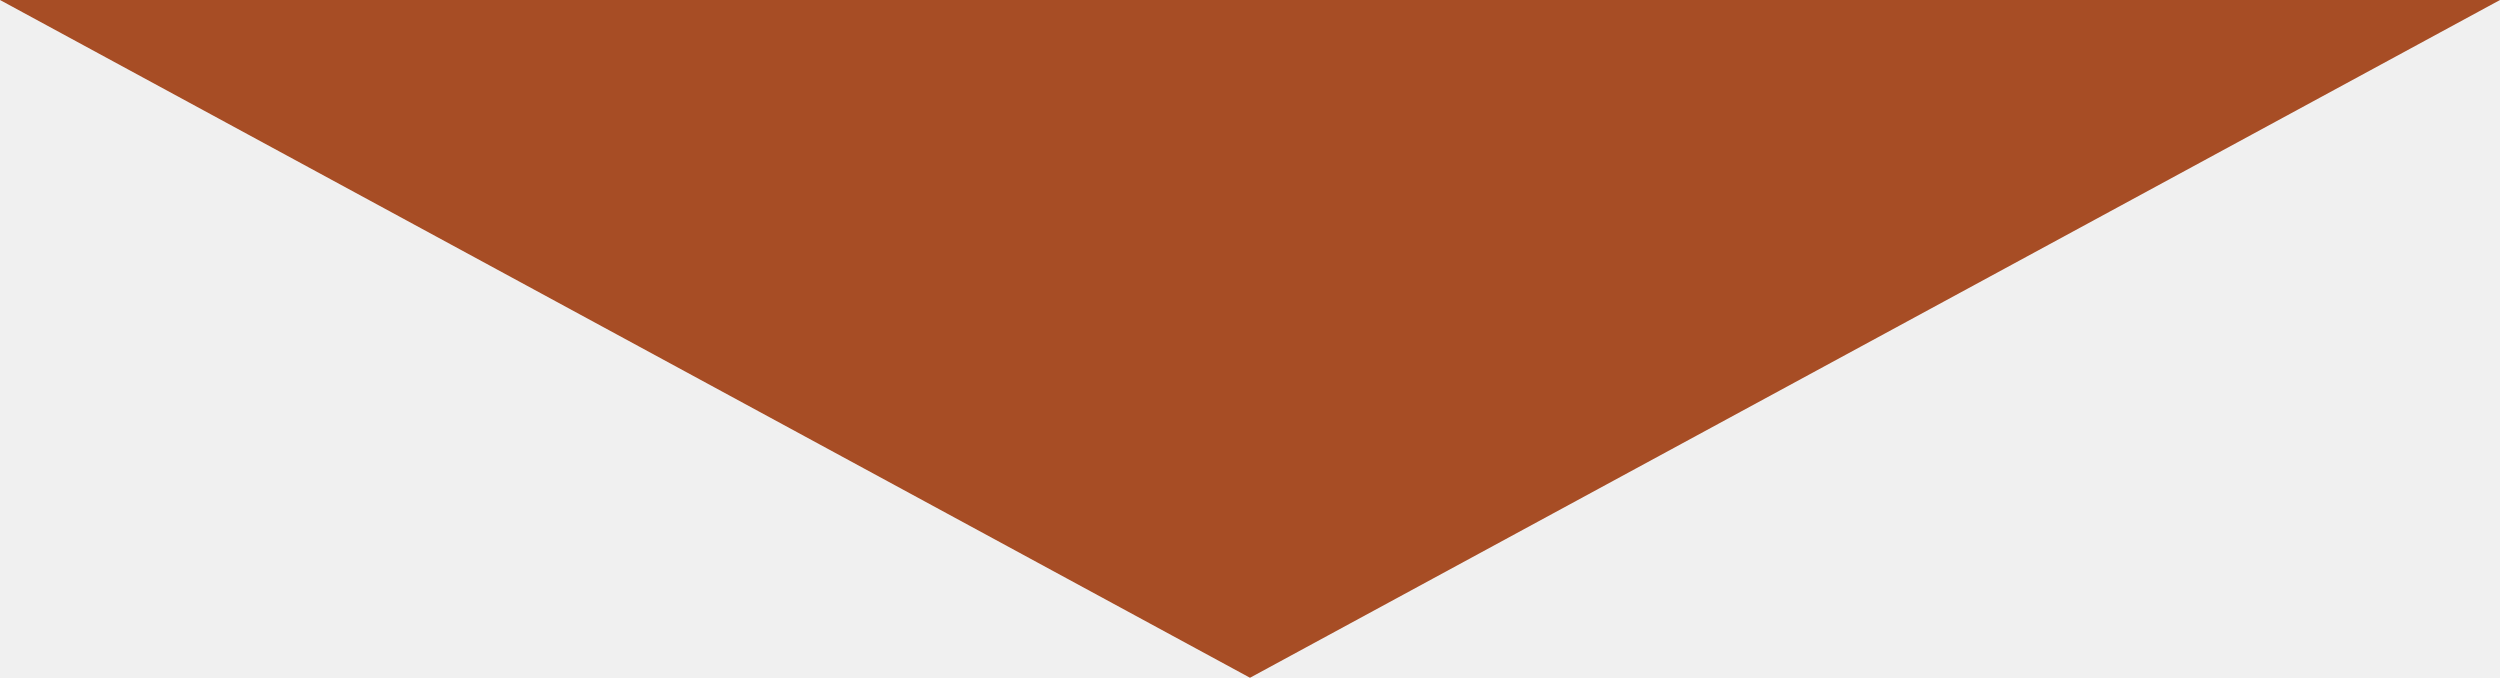
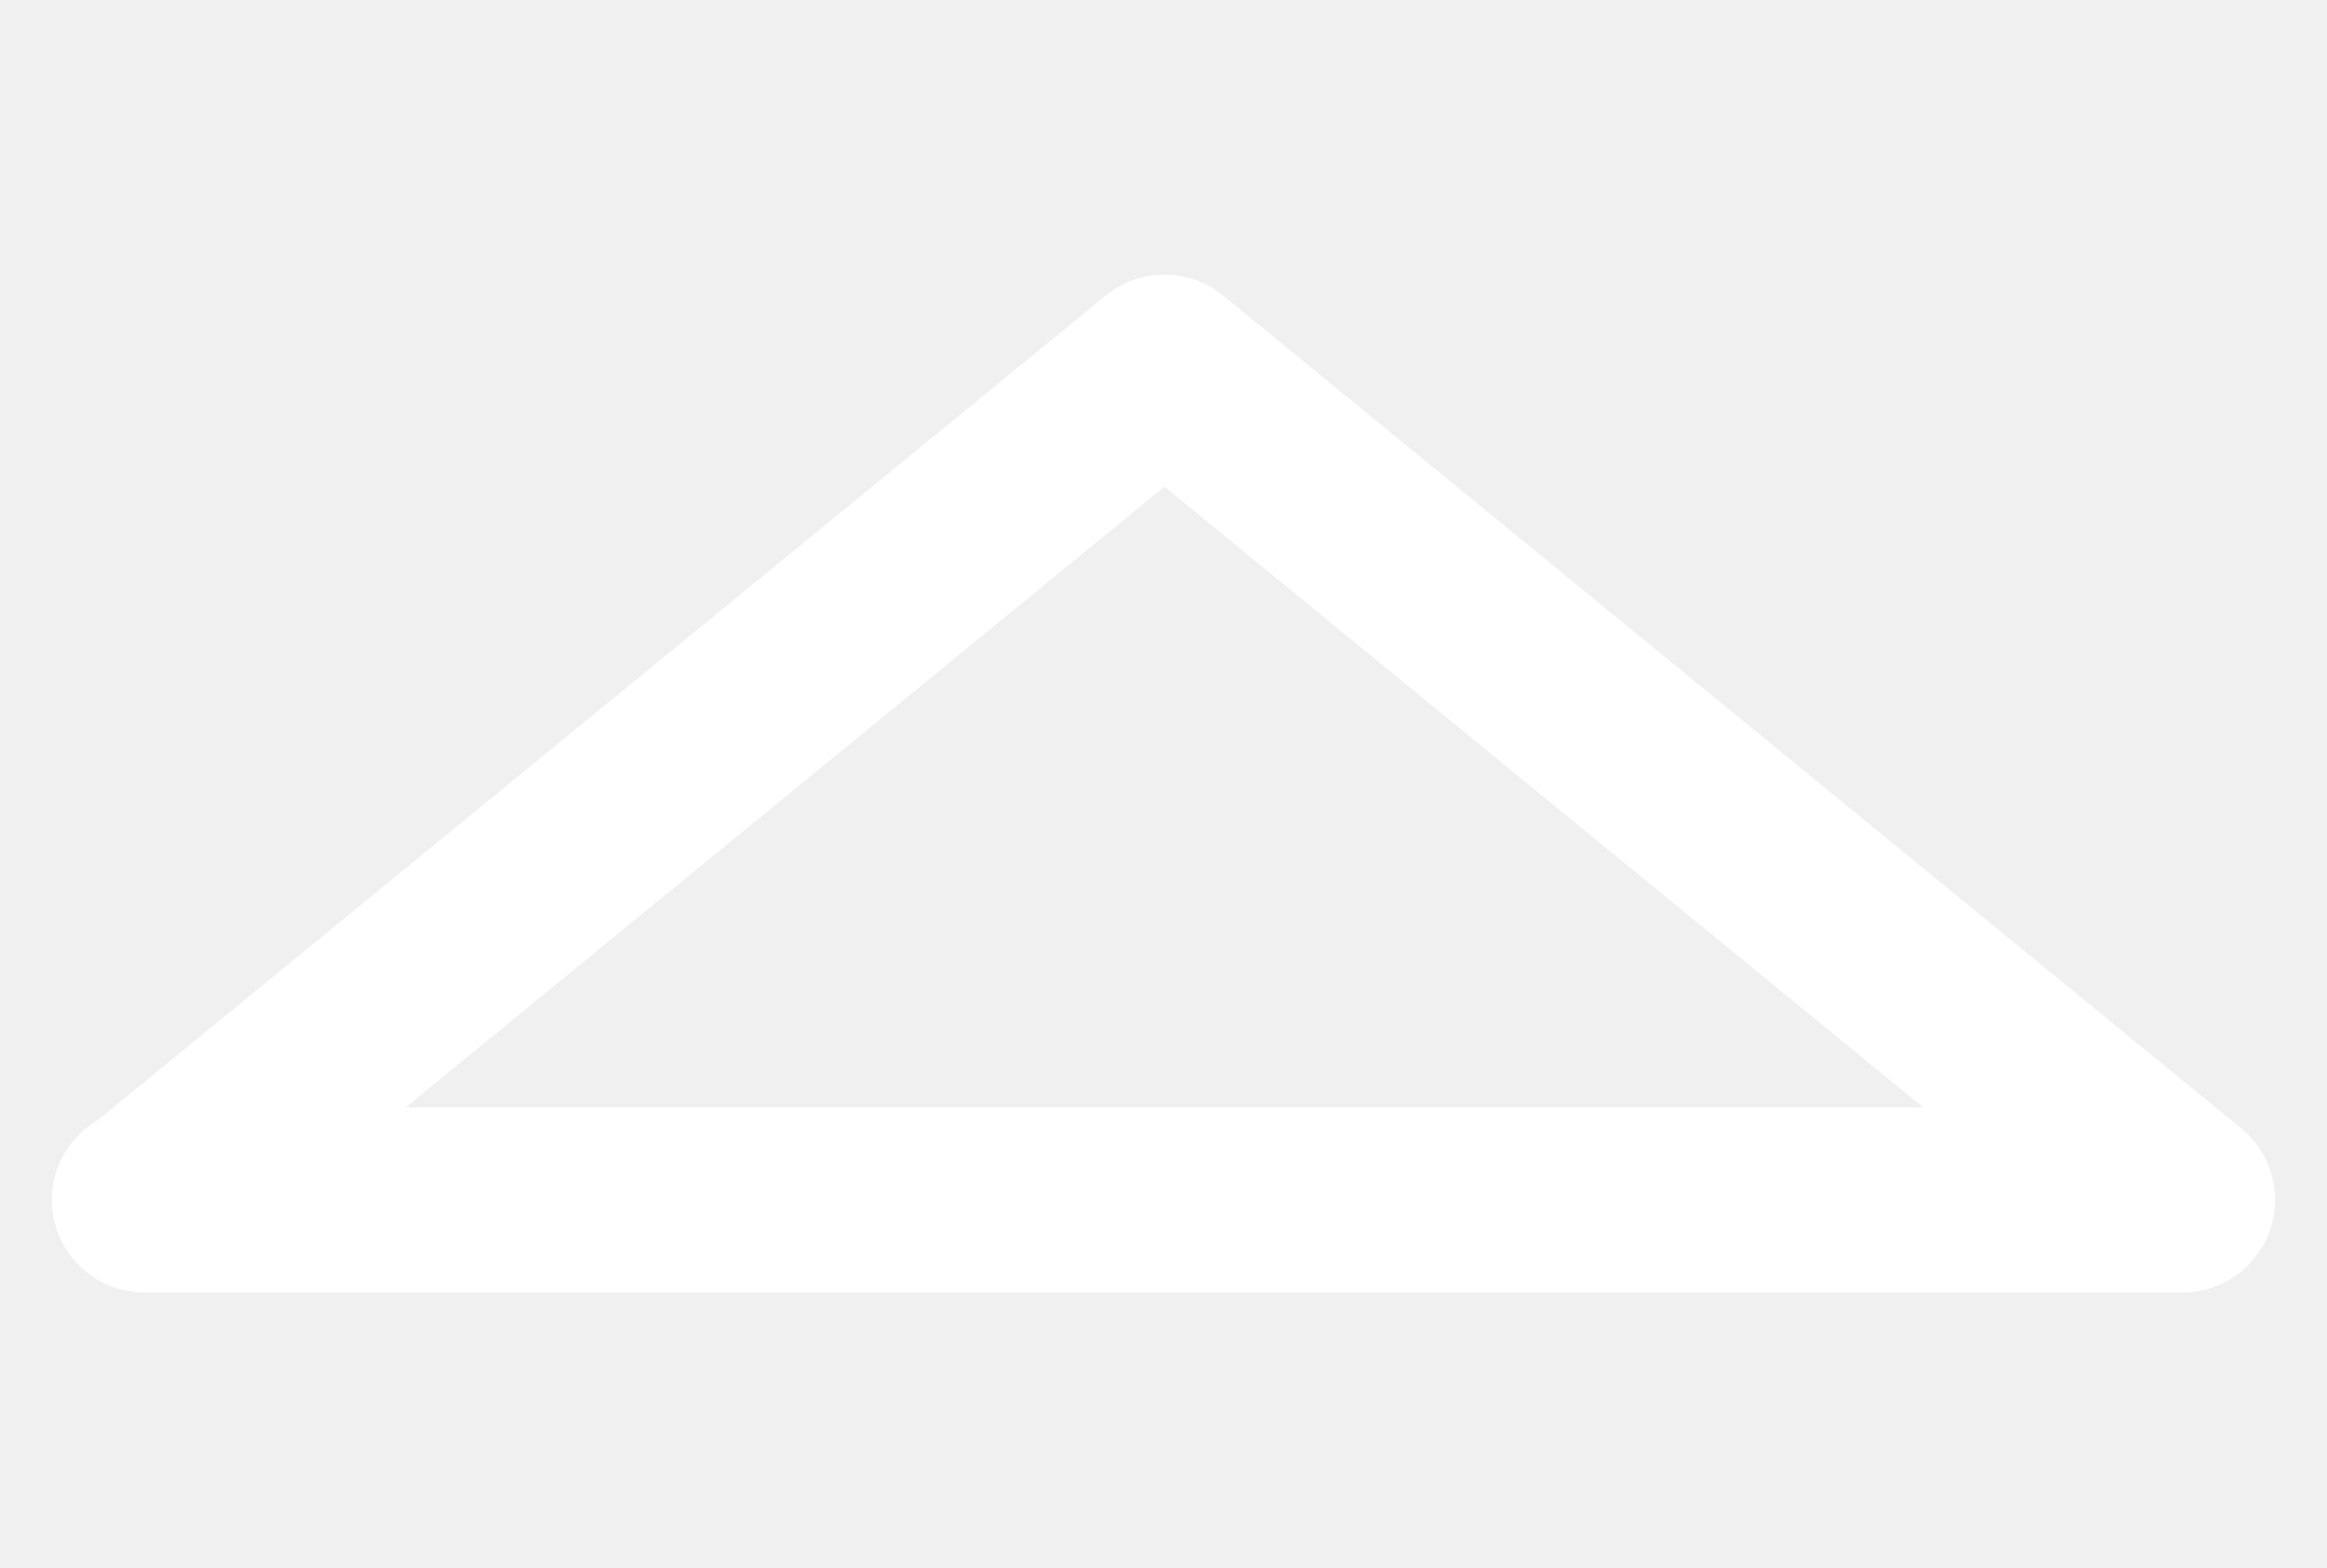
- <svg xmlns="http://www.w3.org/2000/svg" version="1.1" id="Layer_1" x="0px" y="0px" viewBox="0 0 183.941 49.867" enable-background="new 0 0 183.941 49.867" xml:space="preserve">
-   <polygon fill="#A74D25" points="0,0 91.97,49.867 183.941,0 " />
+ <svg xmlns="http://www.w3.org/2000/svg" version="1.1" id="Layer_1" x="0px" y="0px" viewBox="-431 348 144 97" enable-background="new -431 348 144 97" xml:space="preserve">
+   <path fill="#FFFFFF" d="M-364.788,428.001h-57.159c-0.039,0-0.073,0-0.115,0c-3.163,0-5.727-2.564-5.727-5.727  c-0.001-2.114,1.147-3.966,2.857-4.955l62.362-51.027c2.111-1.725,5.142-1.725,7.255,0l63.003,51.549  c1.873,1.533,2.582,4.081,1.768,6.356c-0.814,2.282-2.976,3.804-5.395,3.804h-57.394 M-311.987,416.546l-46.956-38.419  l-46.957,38.419H-311.987z" />
</svg>
